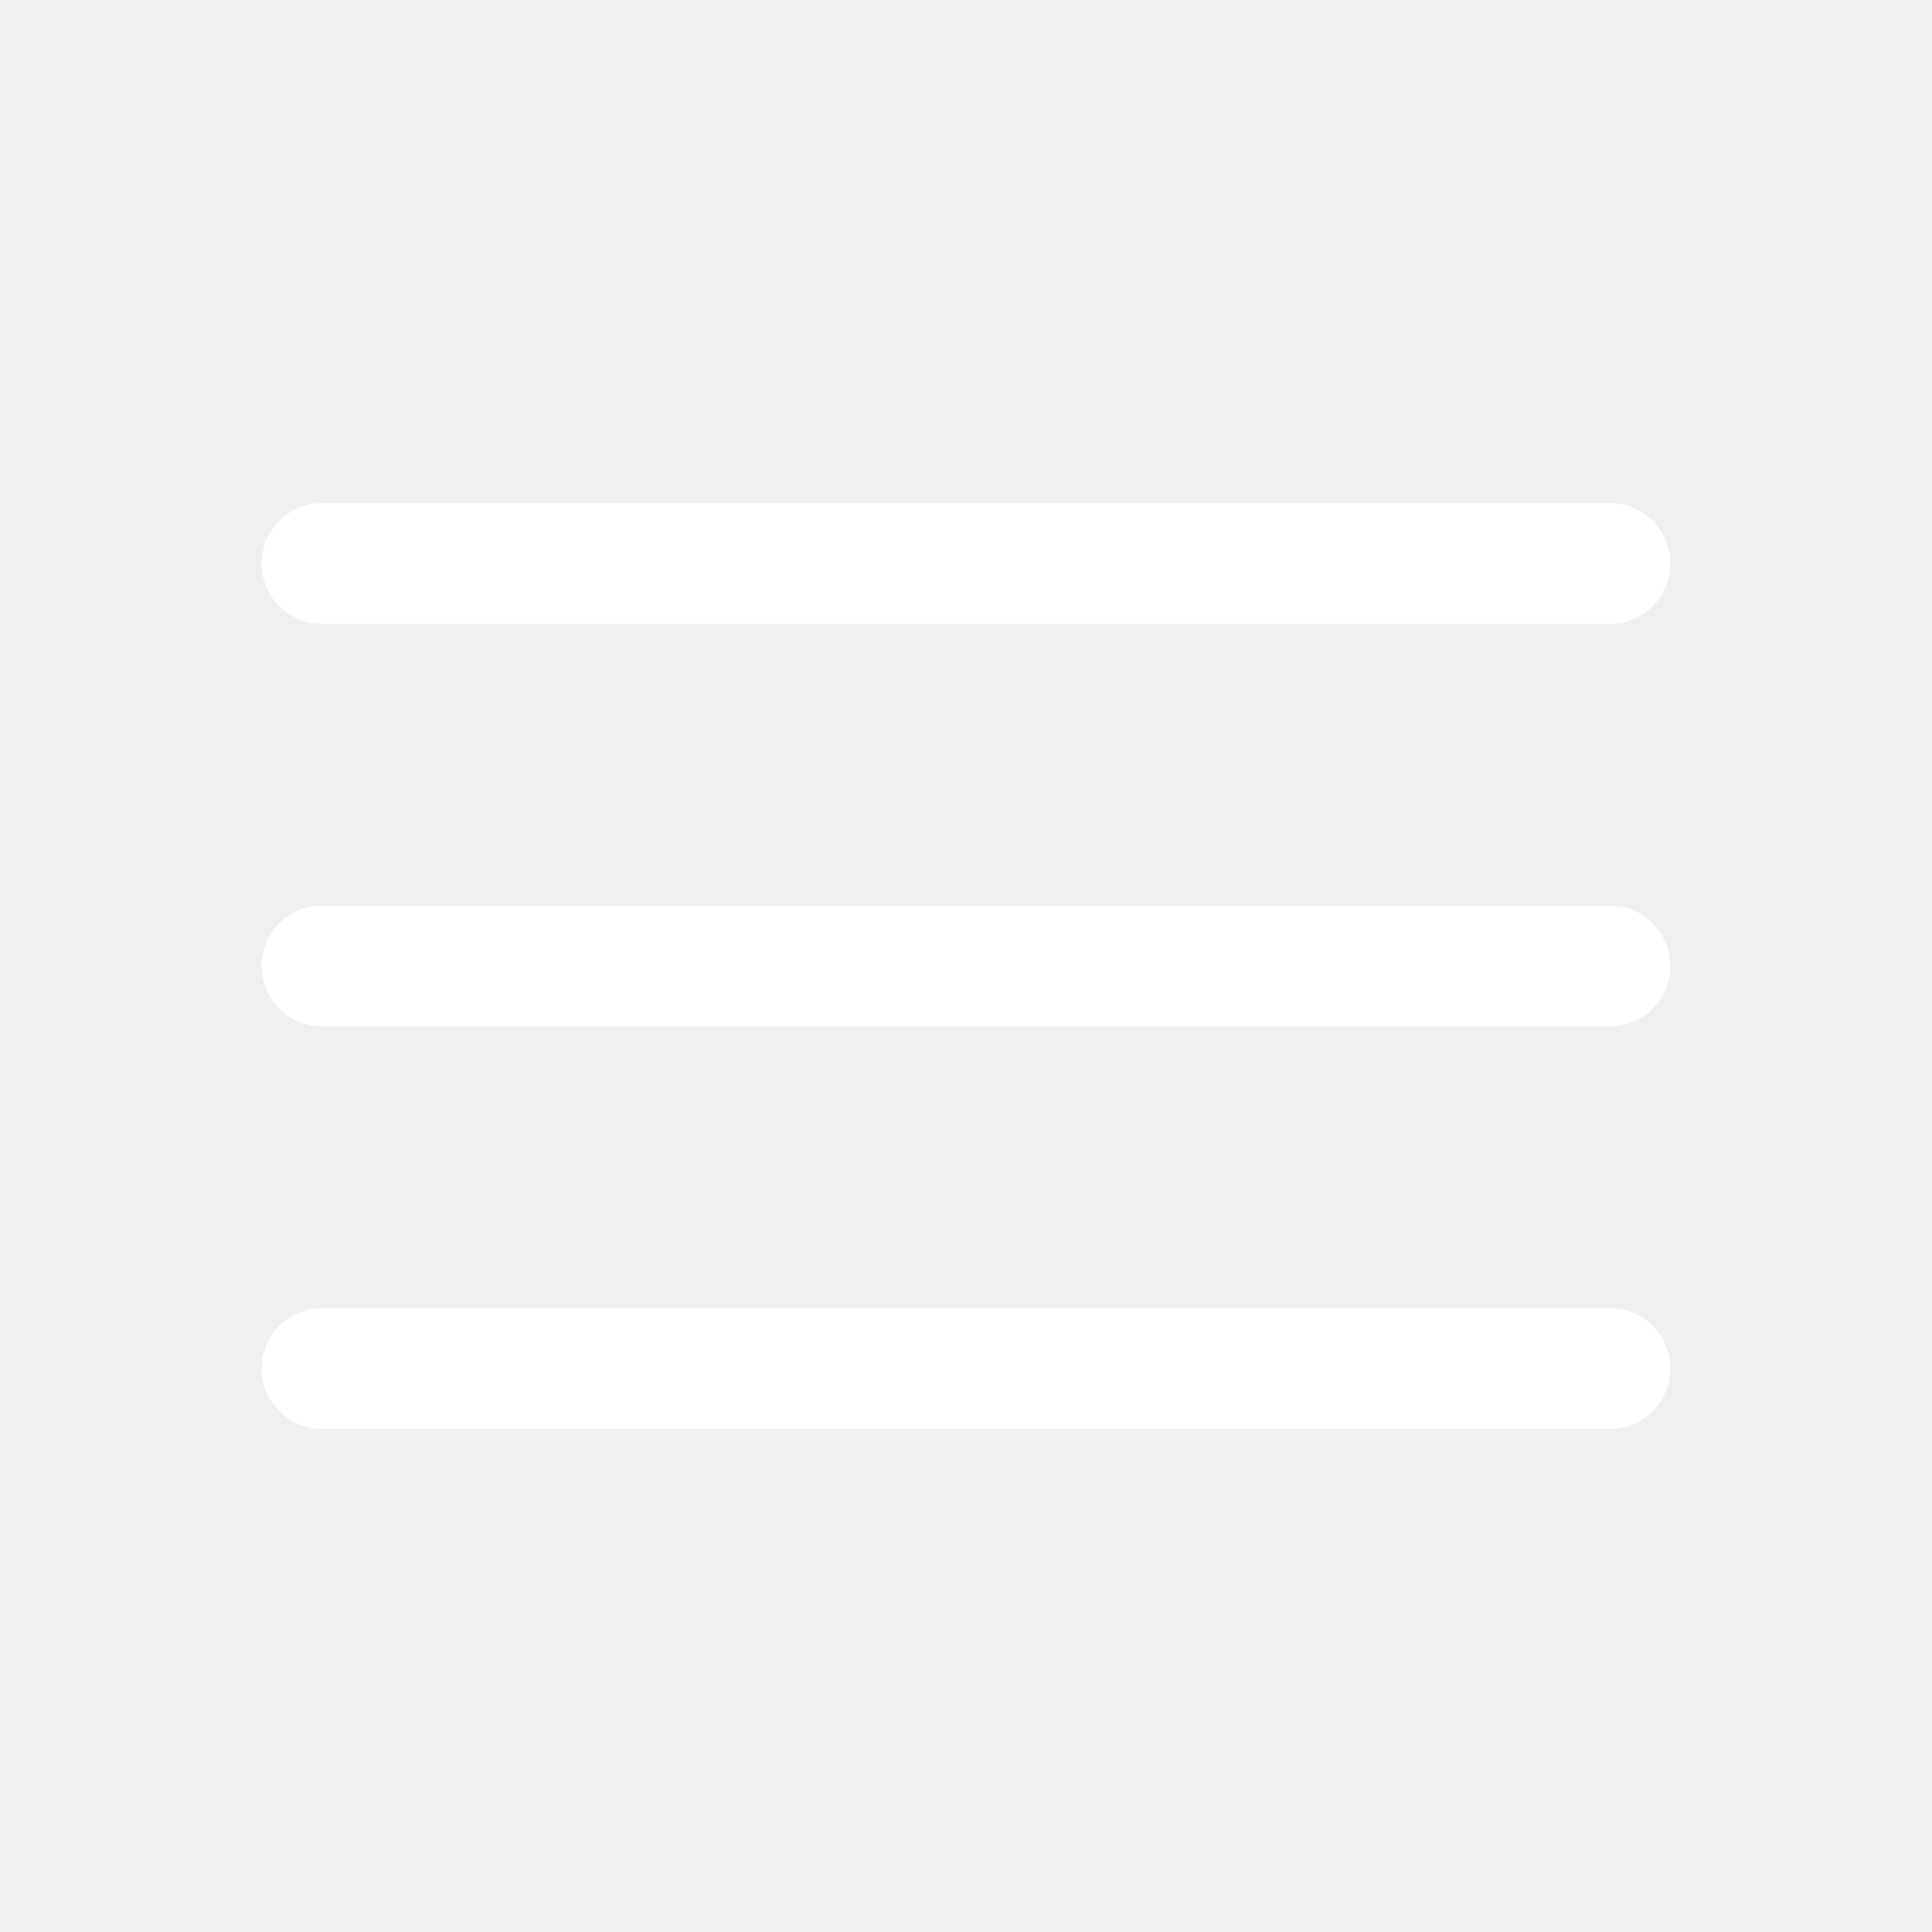
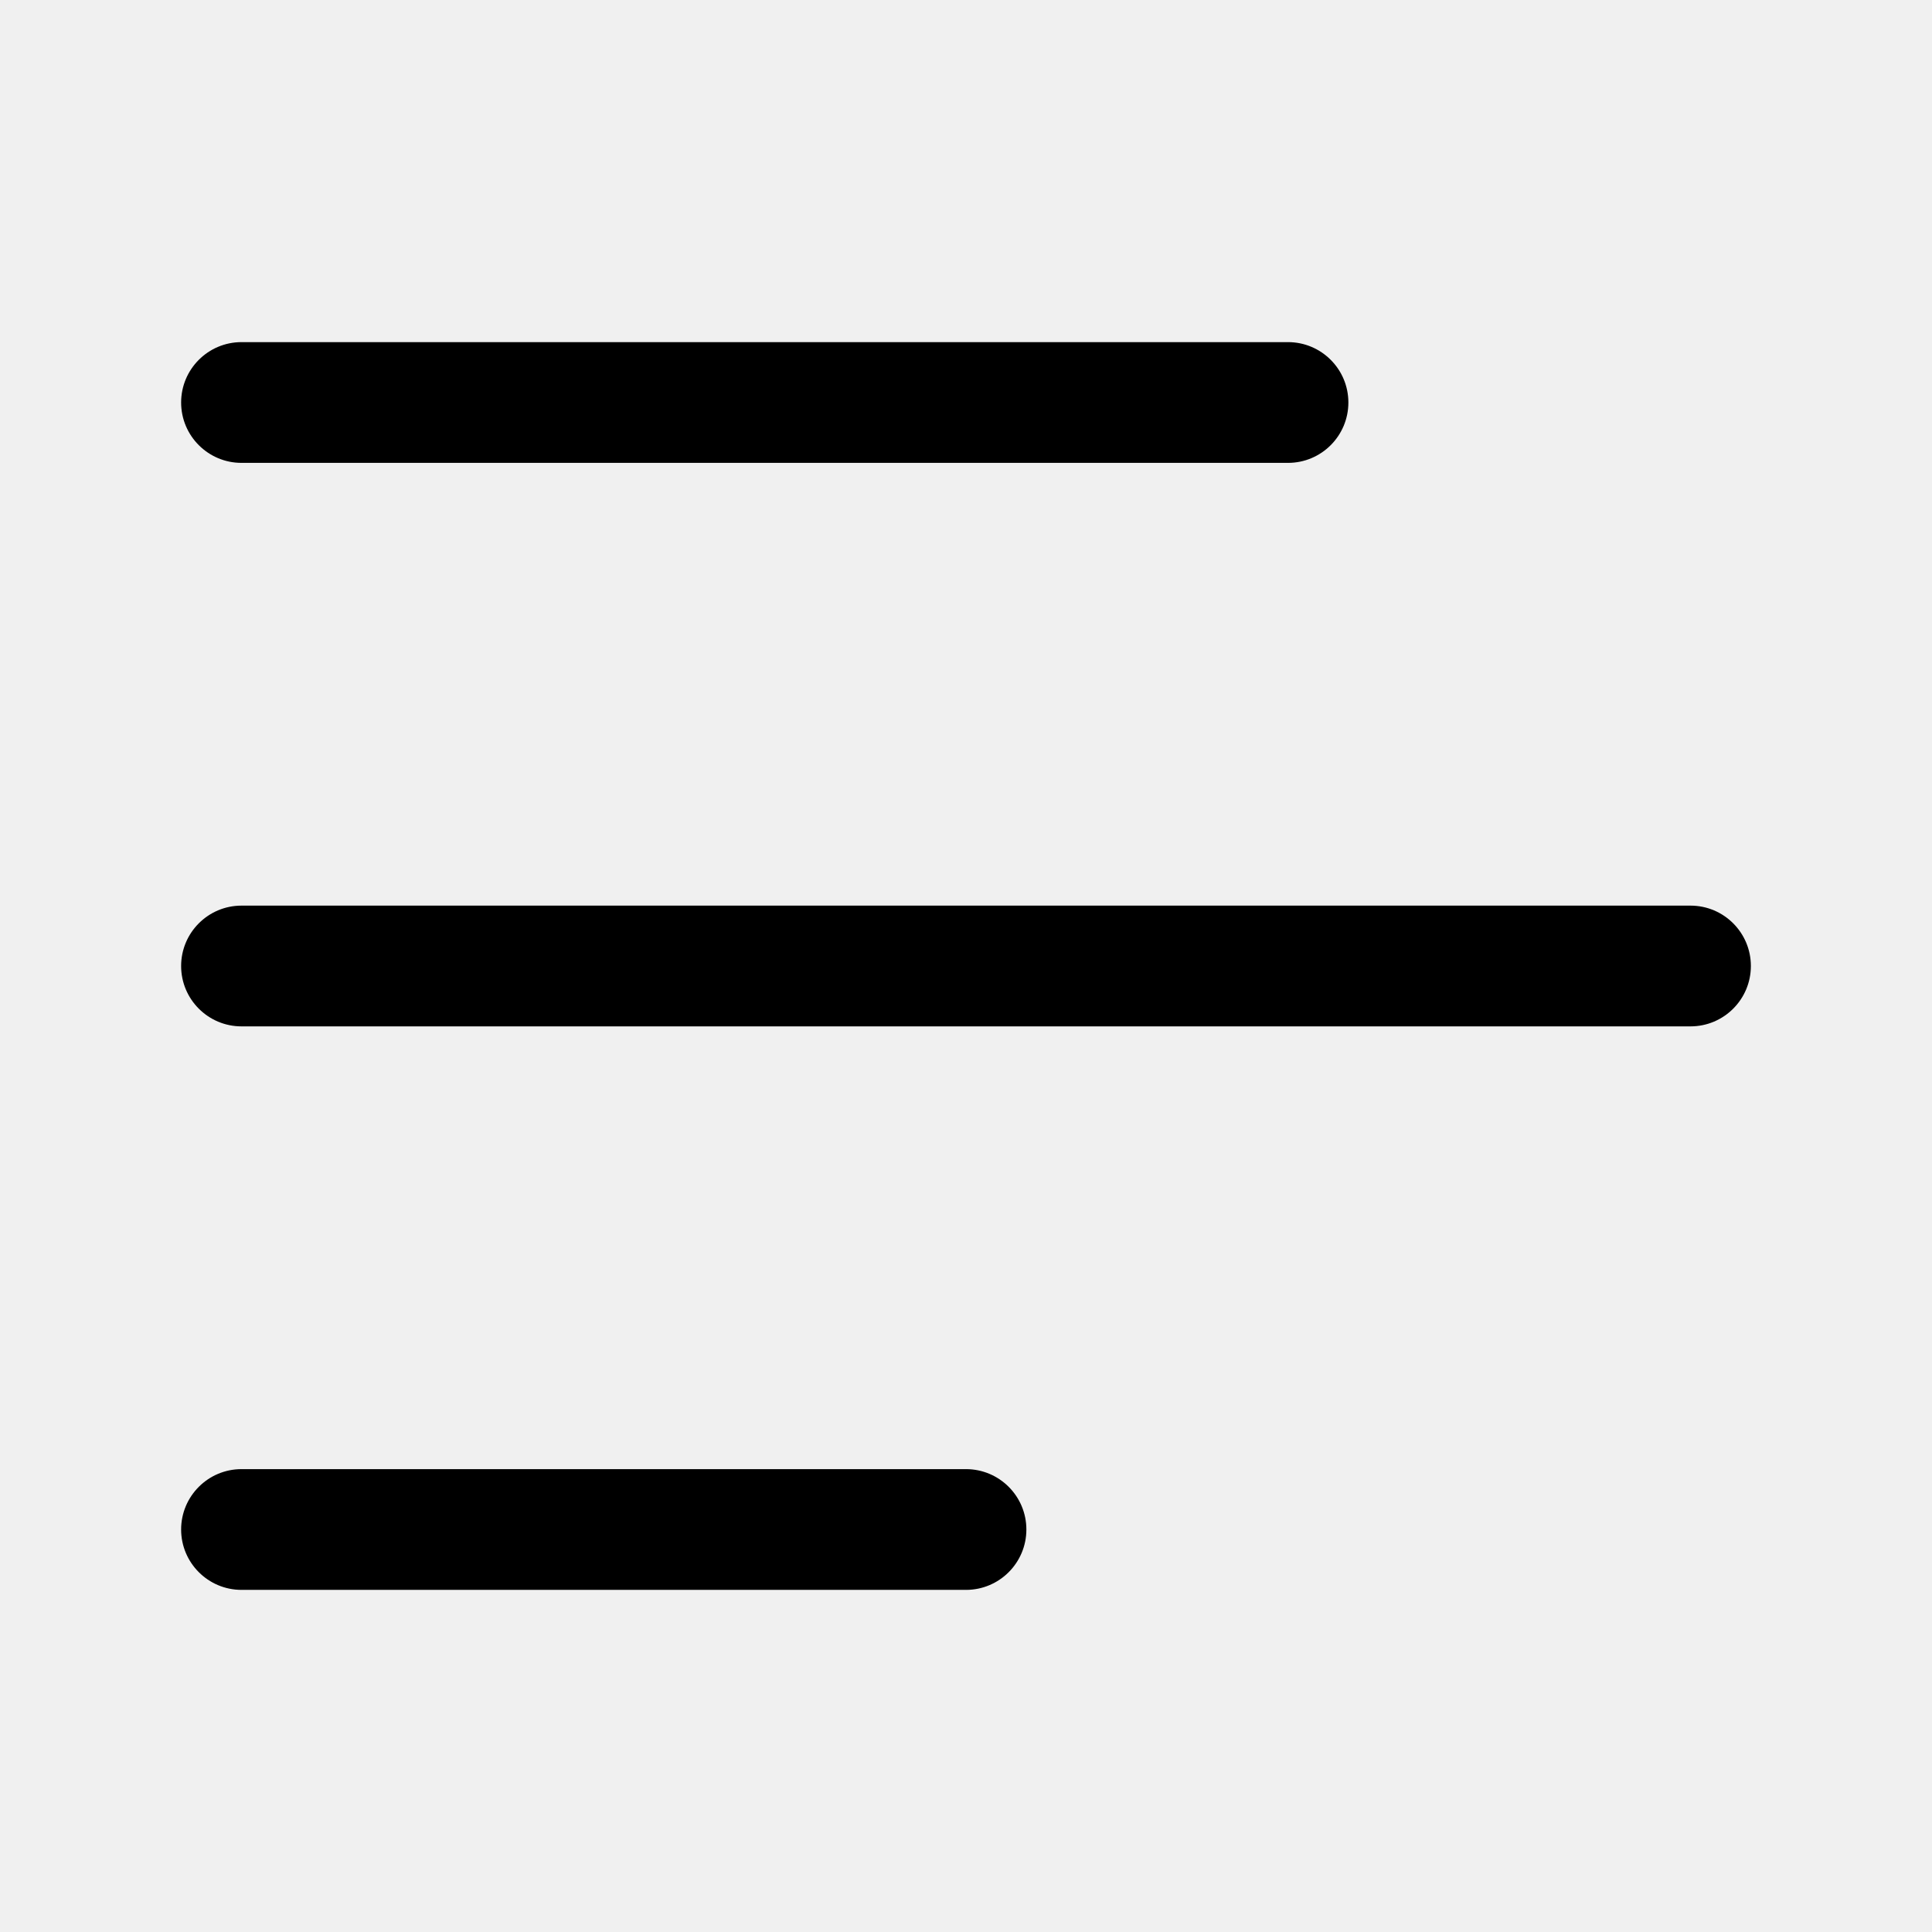
- <svg xmlns="http://www.w3.org/2000/svg" width="24" height="24" viewBox="0 0 24 24" fill="currentColor">
-   <path d="M4 16.25C3.586 16.25 3.25 16.586 3.25 17C3.25 17.414 3.586 17.75 4 17.75V16.25ZM20 17.75C20.414 17.75 20.75 17.414 20.75 17C20.75 16.586 20.414 16.25 20 16.25V17.75ZM4 11.25C3.586 11.25 3.25 11.586 3.25 12C3.25 12.414 3.586 12.75 4 12.75V11.25ZM20 12.75C20.414 12.75 20.75 12.414 20.75 12C20.75 11.586 20.414 11.25 20 11.25V12.75ZM4 6.25C3.586 6.25 3.25 6.586 3.25 7C3.25 7.414 3.586 7.75 4 7.75V6.25ZM20 7.75C20.414 7.75 20.75 7.414 20.75 7C20.75 6.586 20.414 6.25 20 6.25V7.75ZM4 17.75H20V16.25H4V17.75ZM4 12.75H20V11.25H4V12.75ZM4 7.75H20V6.25H4V7.75Z" fill="white" />
+ <svg xmlns="http://www.w3.org/2000/svg" width="24" height="24" viewBox="0 0 24 24" fill="none">
+   <path d="M2.25 5C2.25 4.586 2.586 4.25 3 4.25H16C16.414 4.25 16.75 4.586 16.75 5C16.75 5.414 16.414 5.75 16 5.75H3C2.586 5.75 2.25 5.414 2.25 5ZM21 11.25H3C2.586 11.25 2.25 11.586 2.25 12C2.25 12.414 2.586 12.75 3 12.75H21C21.414 12.75 21.75 12.414 21.75 12C21.75 11.586 21.414 11.25 21 11.25ZM12 18.25H3C2.586 18.25 2.25 18.586 2.25 19C2.25 19.414 2.586 19.75 3 19.75H12C12.414 19.75 12.75 19.414 12.75 19C12.75 18.586 12.414 18.25 12 18.25Z" fill="currentColor" />
</svg>
